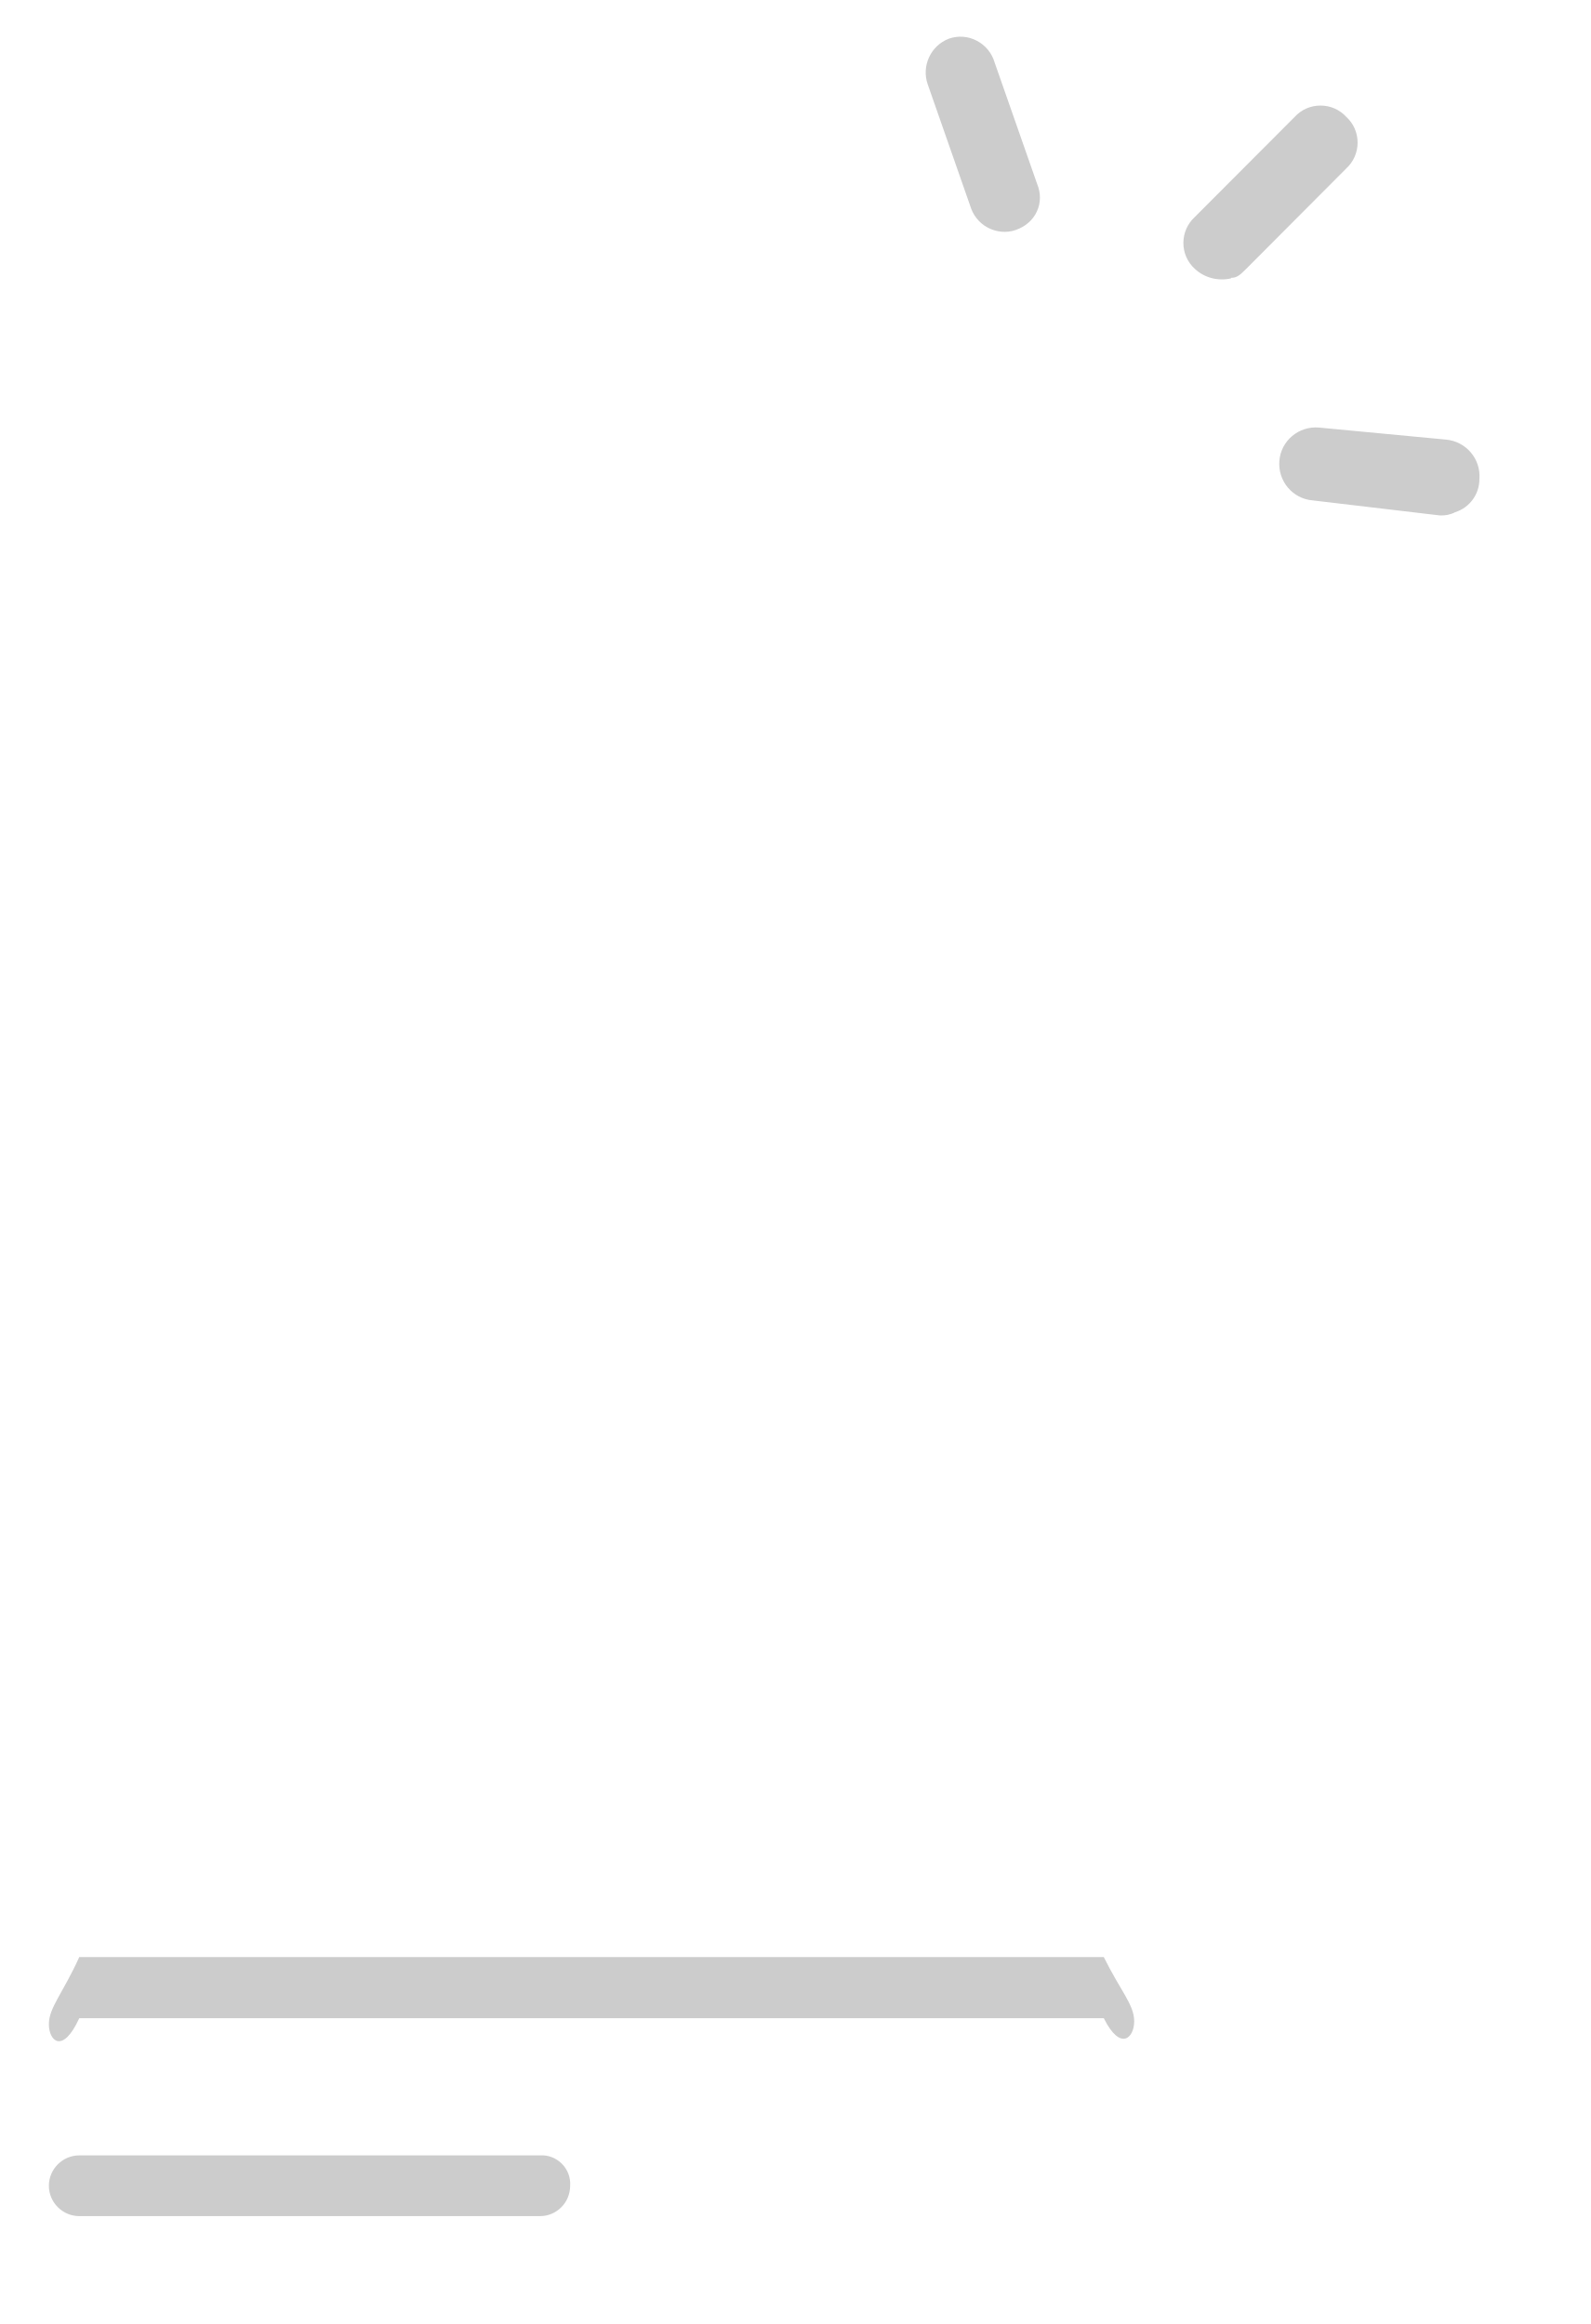
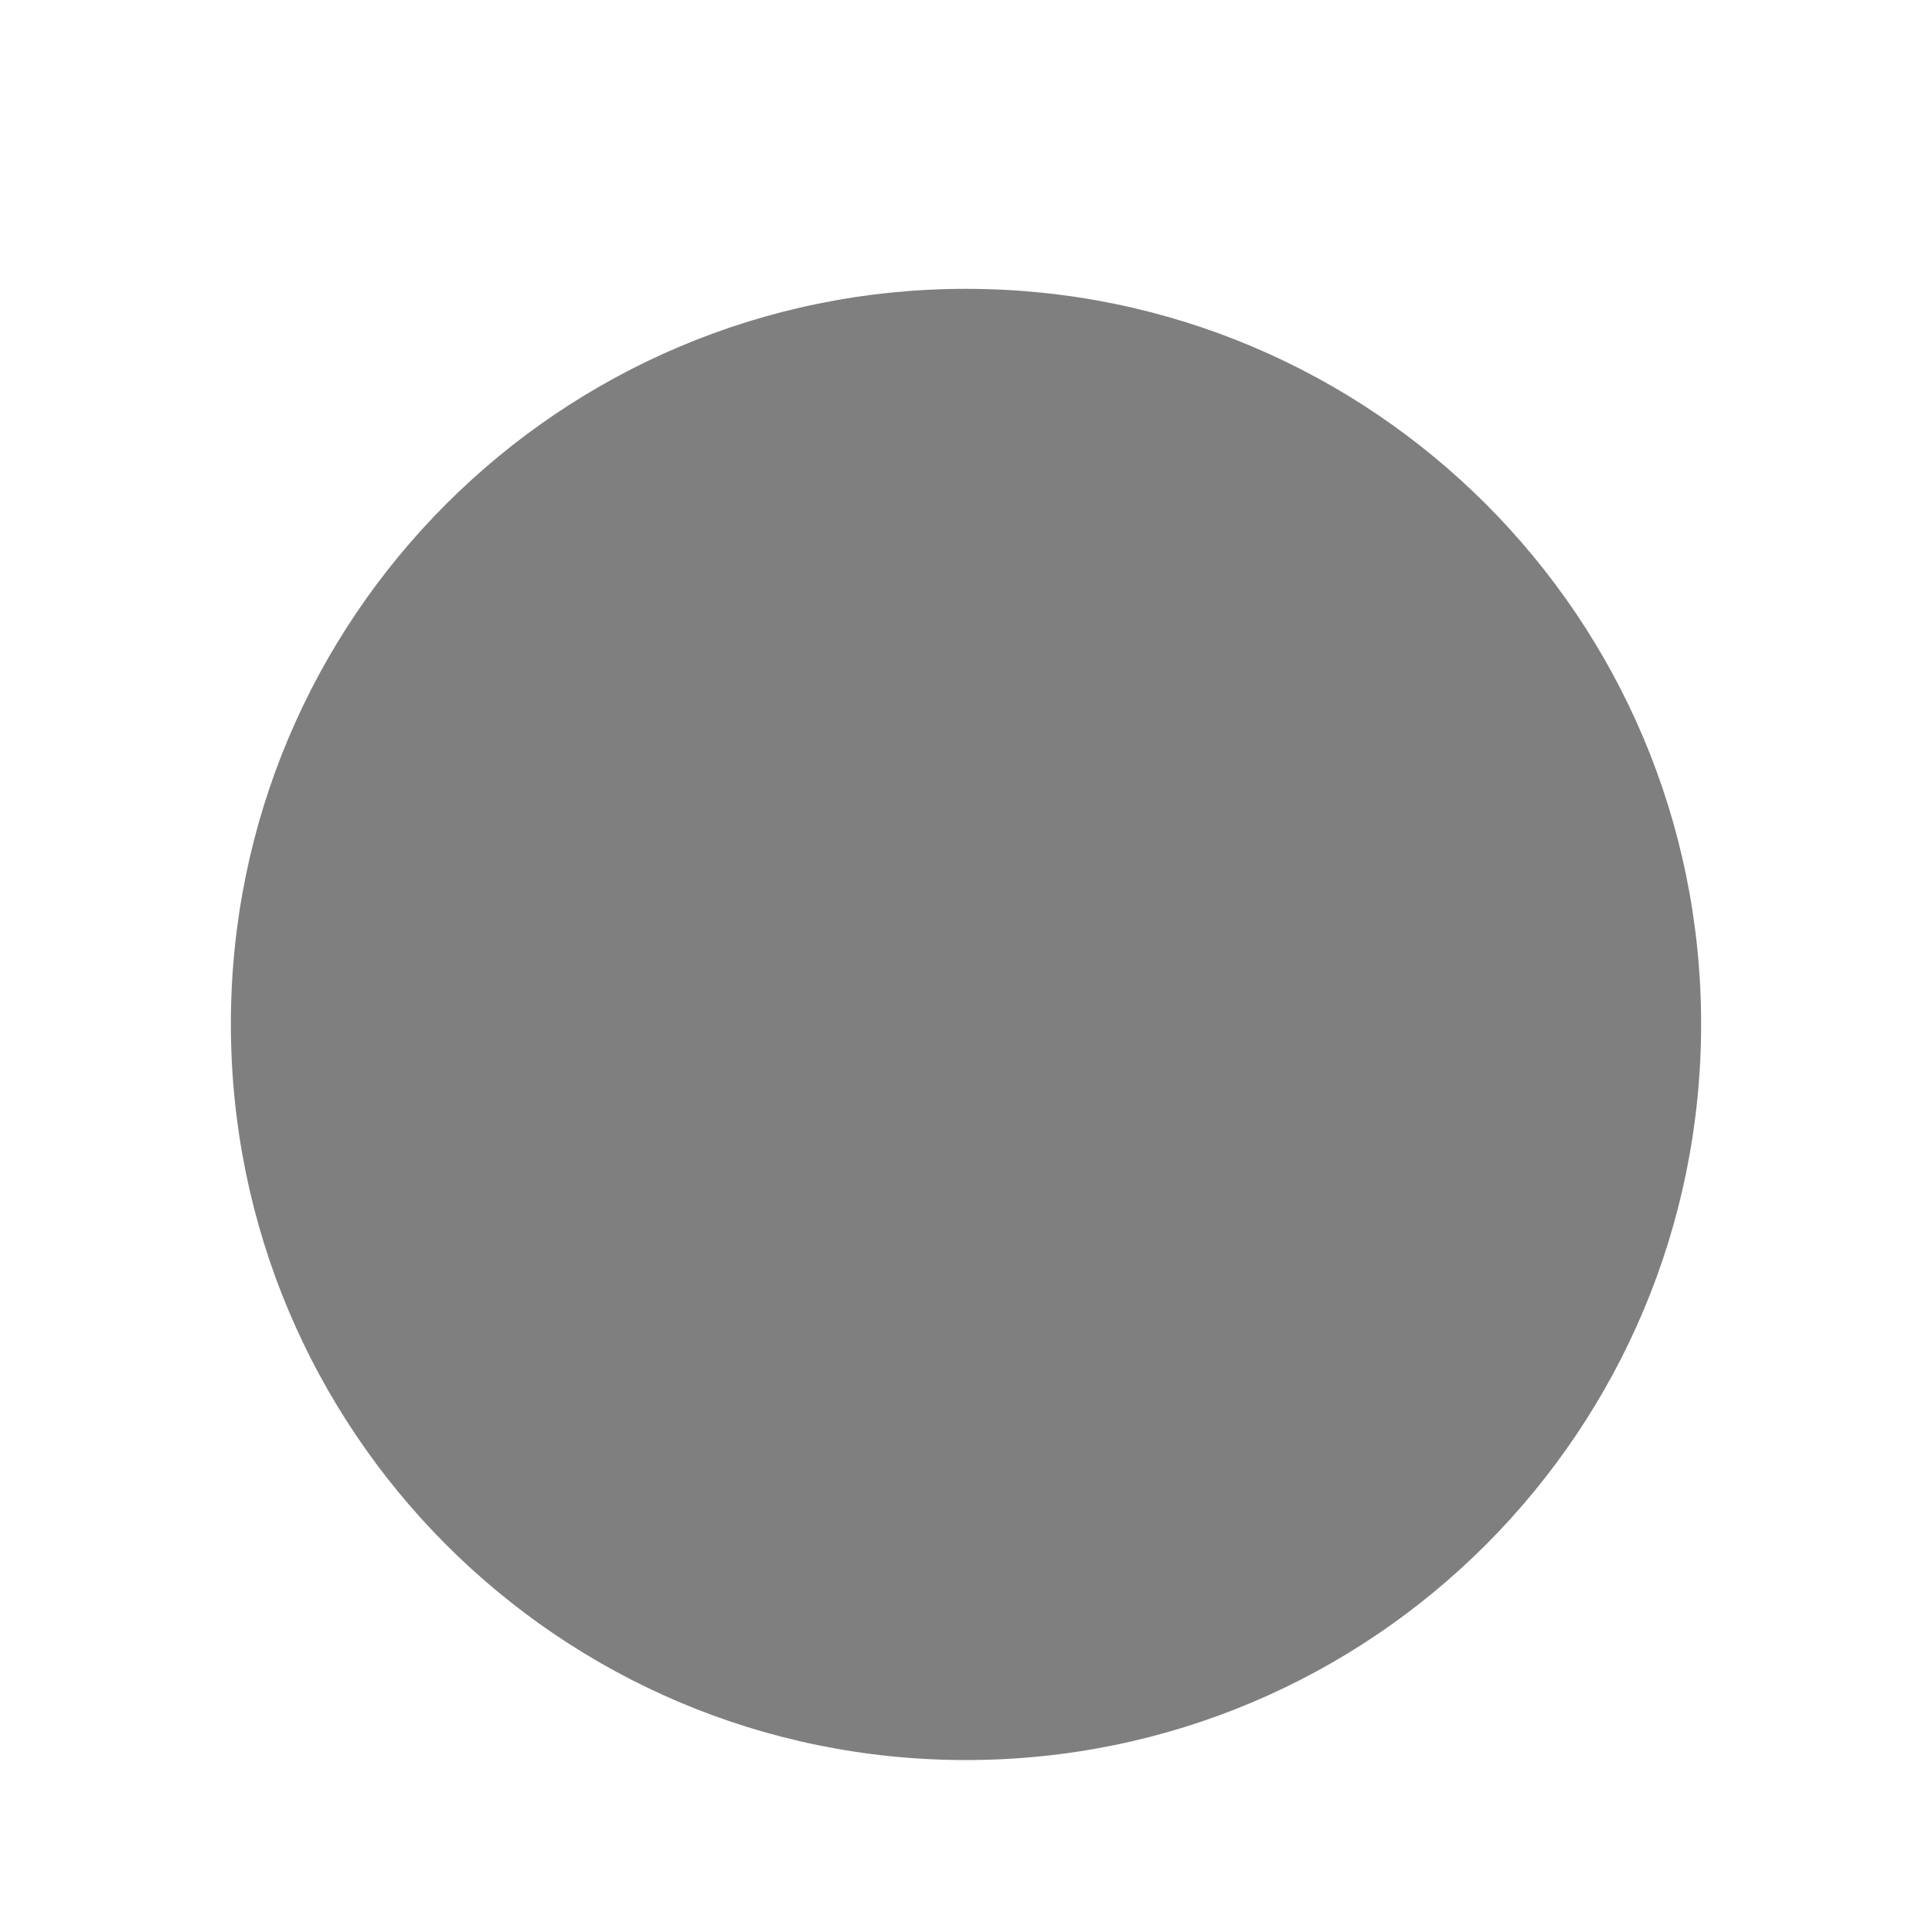
- <svg xmlns="http://www.w3.org/2000/svg" version="1.1" width="26px" height="38px">
-   <g transform="matrix(1 0 0 1 -443 -9 )">
-     <path d="M 20.122 4.543  L 20.122 4.552  C 19.911 4.6  19.687 4.543  19.529 4.394  C 19.41 4.284  19.344 4.134  19.344 3.972  C 19.344 3.813  19.41 3.66  19.529 3.55  L 21.164 1.911  C 21.273 1.792  21.423 1.726  21.585 1.726  C 21.748 1.726  21.897 1.792  22.007 1.911  C 22.126 2.021  22.192 2.17  22.192 2.333  C 22.192 2.491  22.126 2.645  22.007 2.754  L 20.373 4.394  C 20.271 4.495  20.223 4.543  20.122 4.543  Z M 24.183 7.834  C 24.183 8.081  24.024 8.3  23.787 8.375  C 23.712 8.415  23.625 8.432  23.537 8.428  L 21.458 8.182  C 21.128 8.155  20.887 7.865  20.913 7.536  C 20.939 7.206  21.229 6.964  21.559 6.991  L 23.638 7.188  C 23.967 7.219  24.209 7.505  24.183 7.834  Z M 16.949 3.458  C 16.883 3.603  16.756 3.708  16.602 3.761  C 16.453 3.813  16.286 3.796  16.145 3.721  C 16.004 3.646  15.903 3.515  15.859 3.365  L 15.165 1.379  C 15.06 1.08  15.213 0.746  15.512 0.632  C 15.662 0.579  15.829 0.592  15.969 0.667  C 16.11 0.742  16.215 0.869  16.259 1.023  L 16.954 3.009  C 17.015 3.154  17.015 3.317  16.949 3.458  Z M 9.175 36.091  C 9.083 36.184  8.96 36.236  8.828 36.236  L 1.296 36.236  C 1.023 36.236  0.799 36.012  0.799 35.74  C 0.799 35.467  1.023 35.243  1.296 35.243  L 8.824 35.243  C 8.96 35.234  9.087 35.283  9.184 35.379  C 9.281 35.476  9.329 35.608  9.32 35.74  C 9.32 35.872  9.268 35.999  9.175 36.091  Z M 18.043 33  L 1.296 33  C 1.023 33.595  0.799 33.371  0.799 33.099  C 0.799 32.826  1.023 32.602  1.296 32  L 18.043 32  C 18.316 32.554  18.54 32.778  18.54 33.05  C 18.54 33.323  18.316 33.547  18.043 33  Z " fill-rule="nonzero" fill="#cccccc" stroke="none" transform="matrix(1 0 0 1 443 9 )" />
+ <svg xmlns="http://www.w3.org/2000/svg" version="1.1" width="2px" height="2px">
+   <g transform="matrix(1 0 0 1 -27 -357 )">
+     <path d="M 0.239 1.06  C 0.239 1.481  0.579 1.822  1 1.822  C 1.421 1.822  1.761 1.481  1.761 1.06  C 1.761 0.64  1.421 0.299  1 0.299  C 0.579 0.299  0.239 0.64  0.239 1.06  Z " fill-rule="nonzero" fill="#7f7f7f" stroke="none" transform="matrix(1 0 0 1 27 357 )" />
  </g>
</svg>
